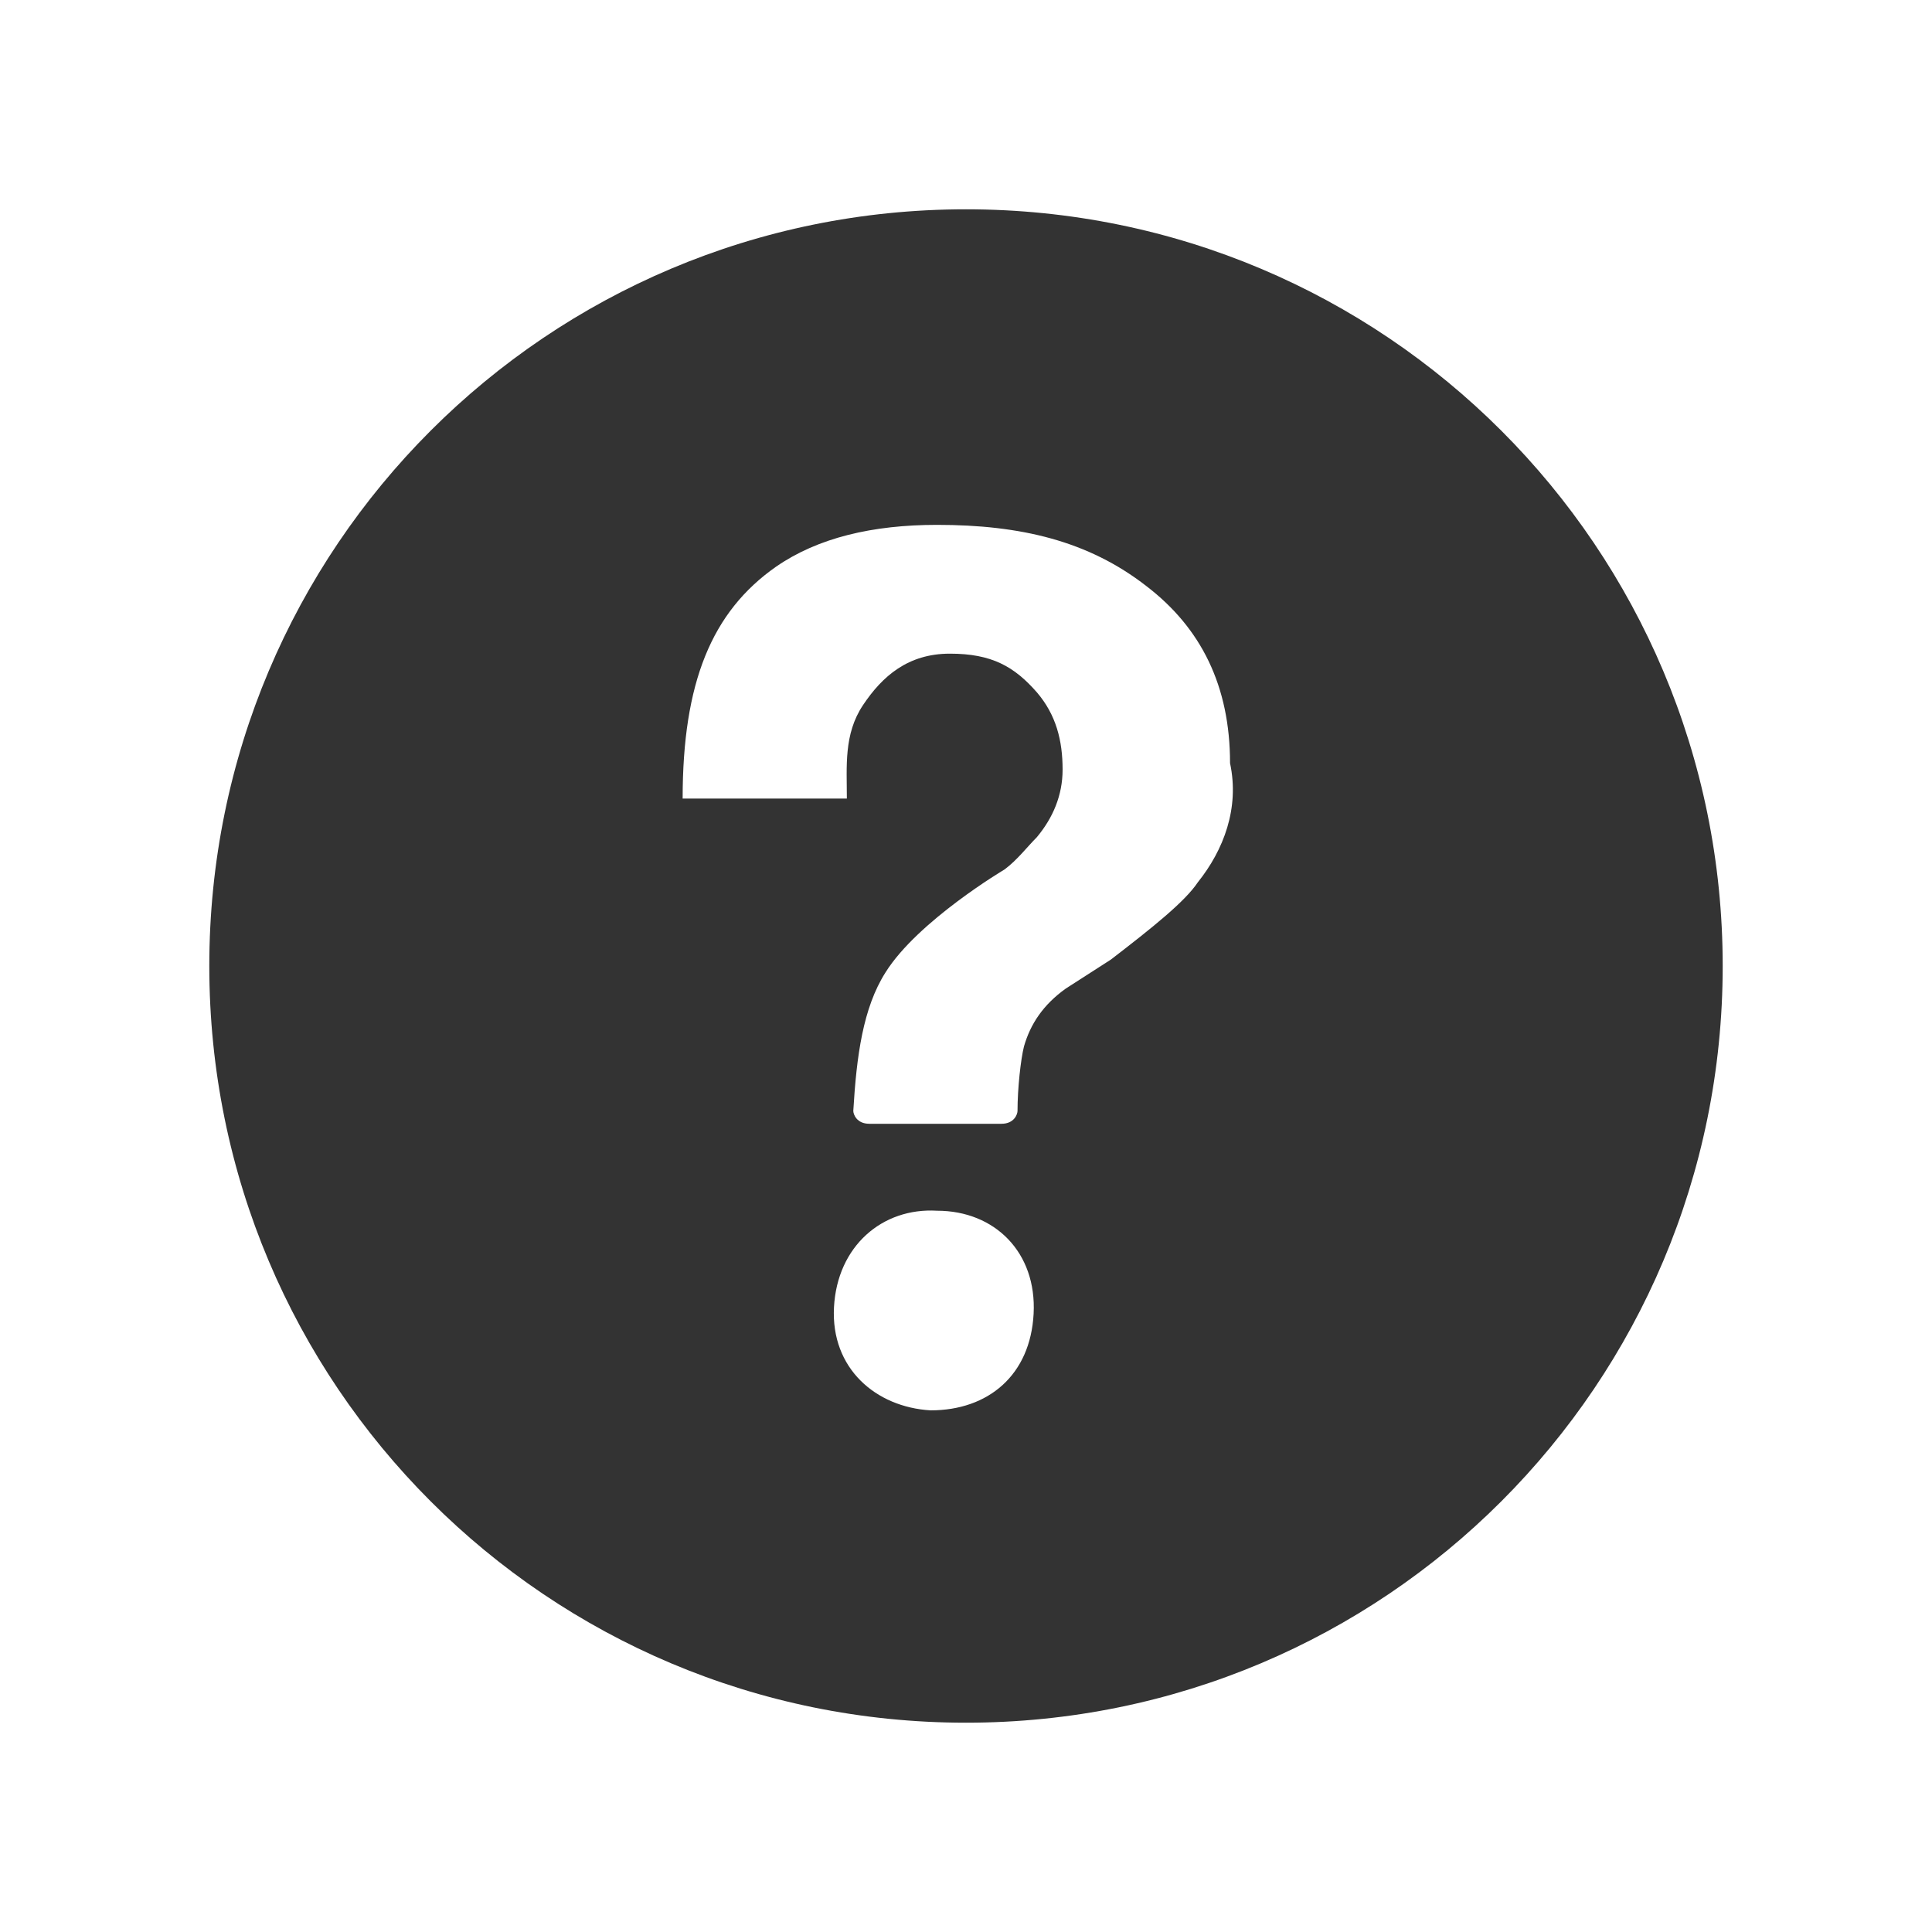
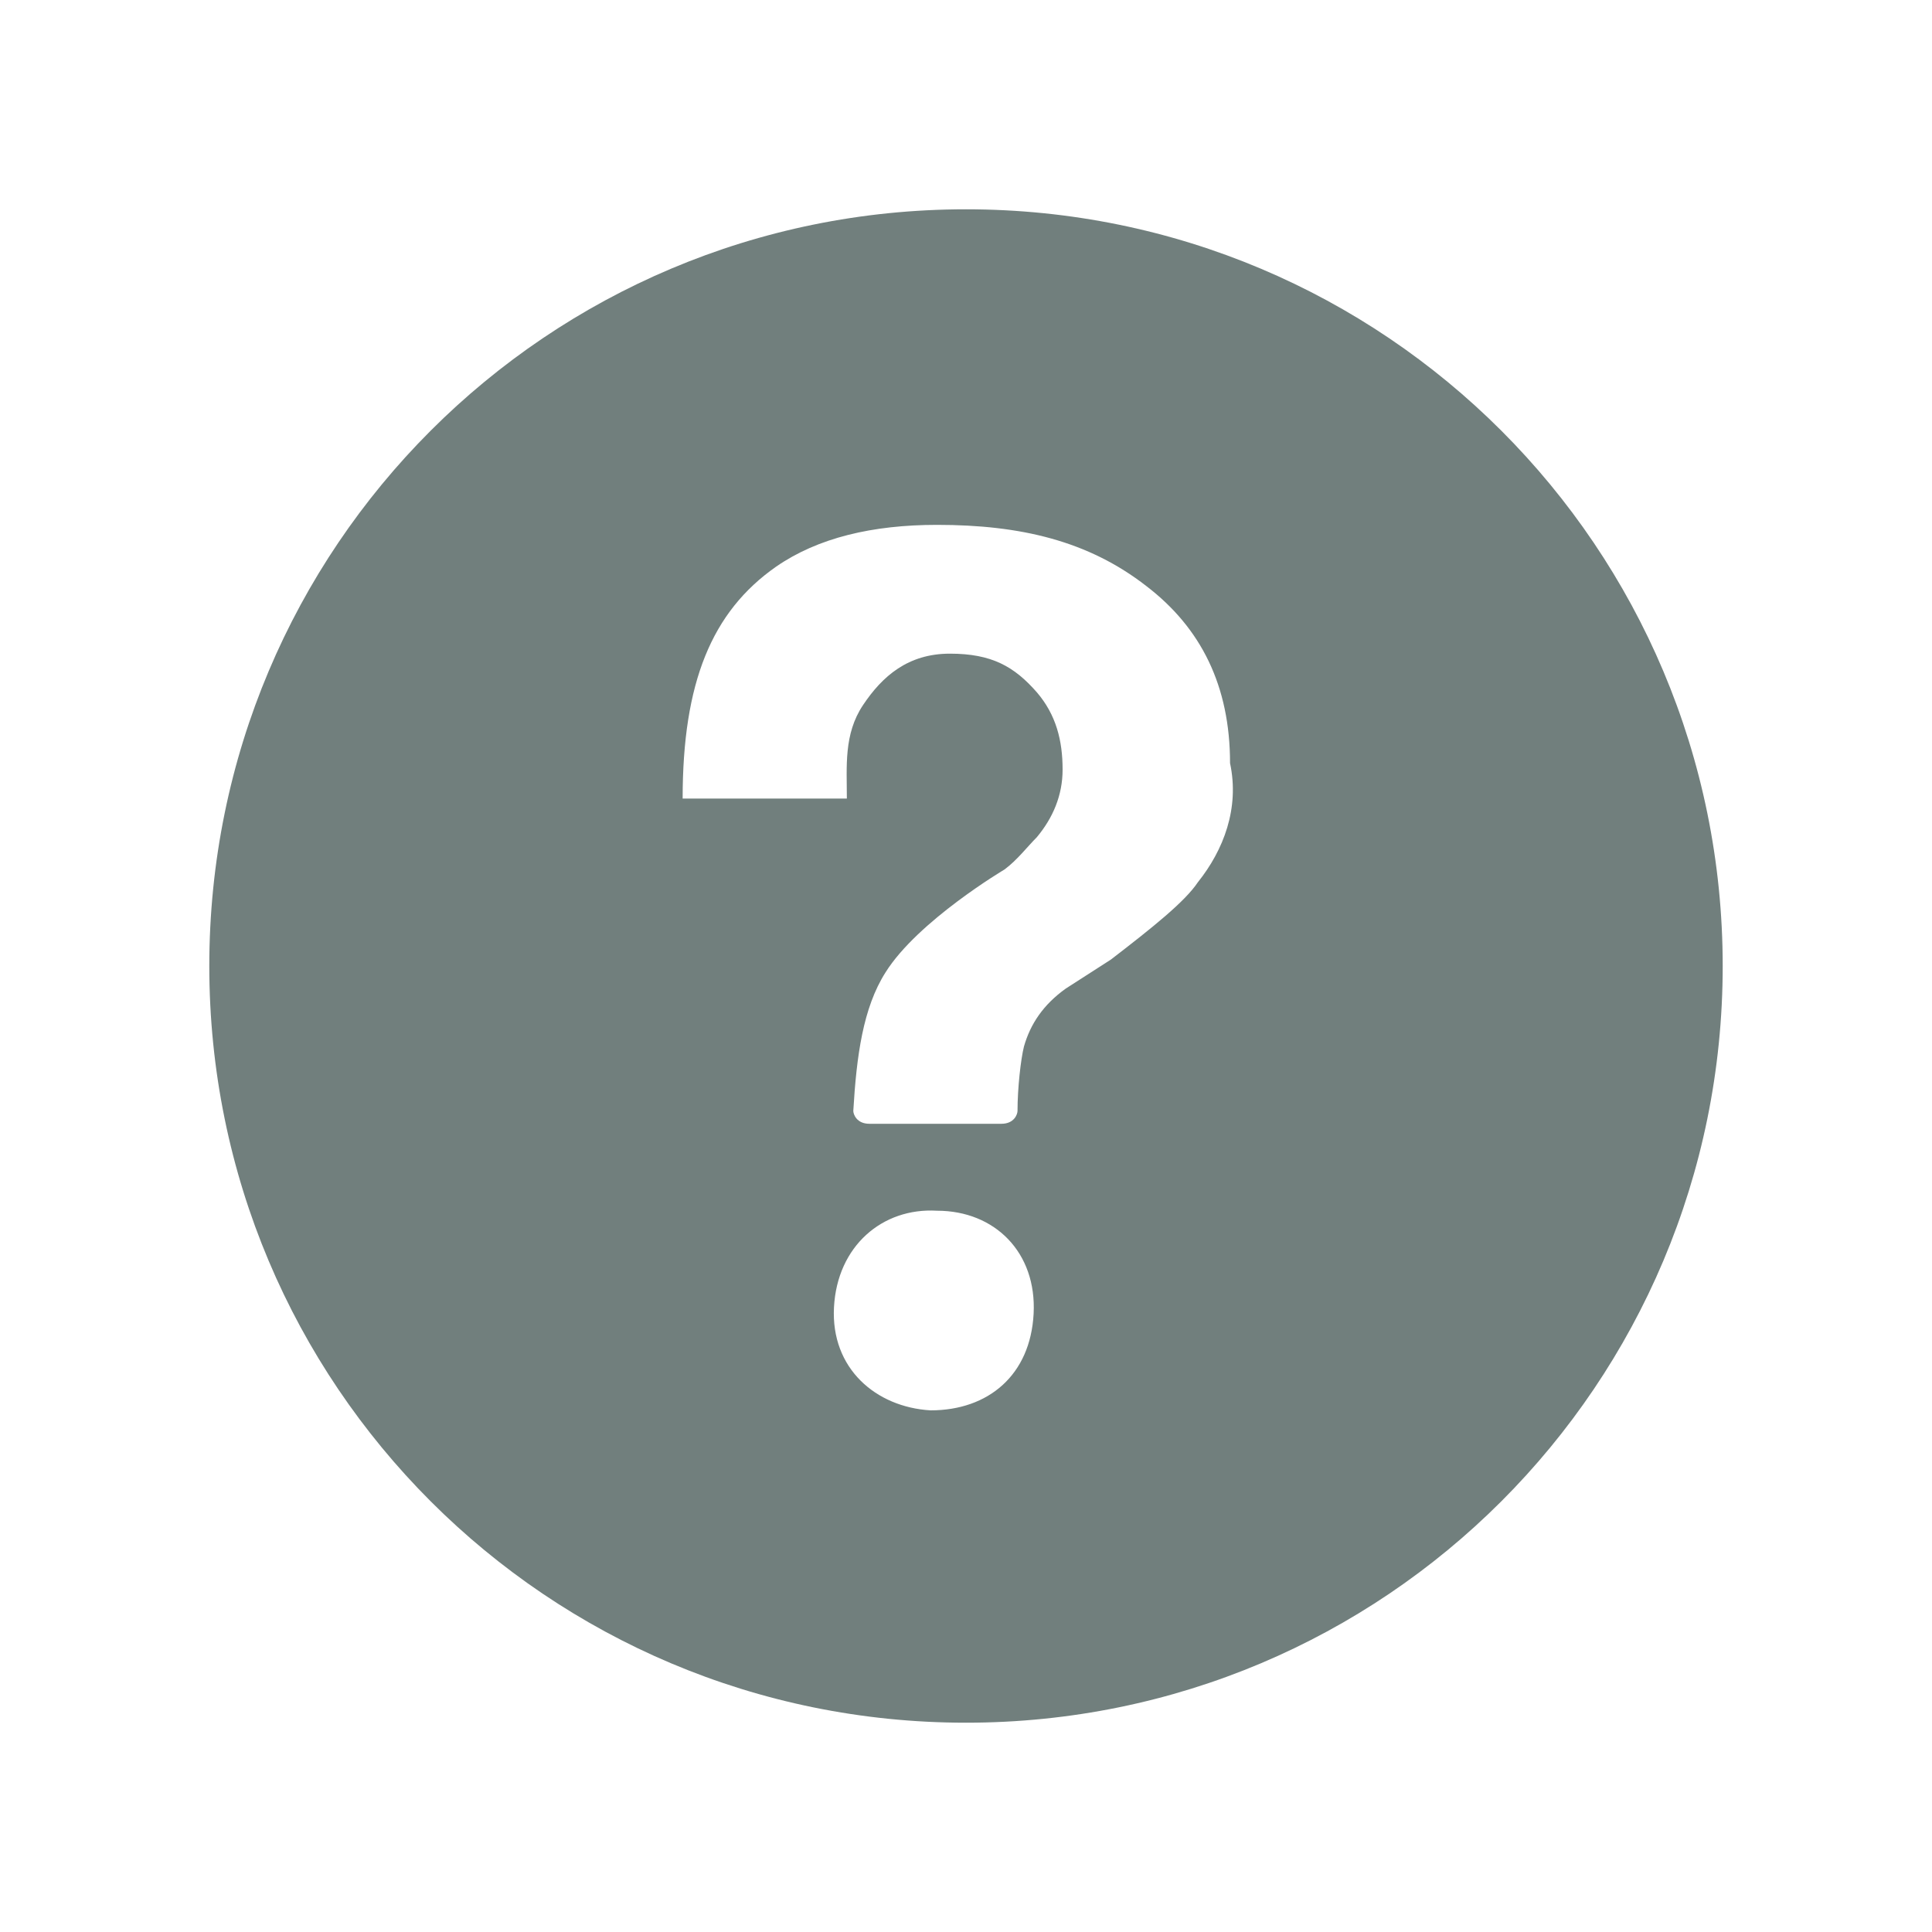
<svg xmlns="http://www.w3.org/2000/svg" version="1.1" id="Layer_1" x="0px" y="0px" viewBox="0 0 60 60" style="enable-background:new 0 0 60 60;" xml:space="preserve">
  <style type="text/css">
- 	.st0{fill:#333333;}
+ 	.st0{fill:#717F7D;}
</style>
  <g id="Shopping_Bag">
</g>
  <g>
-     <path class="st0" d="M30,6.5C17,6.5,6.5,17,6.5,30S17,53.5,30,53.5S53.5,43,53.5,30S43,6.5,30,6.5z M32.1,40.8   c-0.1,1.9-1.4,3-3.2,3c-1.7-0.1-3.1-1.3-3-3.2c0.1-1.9,1.5-3.1,3.2-3C30.9,37.6,32.2,38.9,32.1,40.8z M37.2,27.4   c-0.4,0.6-1.4,1.4-2.7,2.4l-1.4,0.9c-0.7,0.5-1.1,1.1-1.3,1.8c-0.1,0.4-0.2,1.3-0.2,2c0,0.1-0.1,0.4-0.5,0.4s-3.7,0-4.1,0   c-0.4,0-0.5-0.3-0.5-0.4c0.1-1.7,0.3-3.2,1-4.3c1-1.6,3.7-3.2,3.7-3.2c0.4-0.3,0.7-0.7,1-1c0.5-0.6,0.8-1.3,0.8-2.1   c0-0.9-0.2-1.7-0.8-2.4c-0.7-0.8-1.4-1.2-2.7-1.2c-1.3,0-2.1,0.7-2.7,1.6c-0.6,0.9-0.5,1.9-0.5,2.9h-5.1c0-3.6,0.9-5.8,2.9-7.2   c1.3-0.9,3-1.3,5-1.3c2.6,0,4.7,0.5,6.5,1.9c1.7,1.3,2.6,3.1,2.6,5.5C38.5,25.1,38,26.4,37.2,27.4z" />
+     <path class="st0" d="M30,6.5C17,6.5,6.5,17,6.5,30S17,53.5,30,53.5S53.5,43,53.5,30S43,6.5,30,6.5z M32.1,40.8   c-0.1,1.9-1.4,3-3.2,3c-1.7-0.1-3.1-1.3-3-3.2s1.5-3.1,3.2-3C30.9,37.6,32.2,38.9,32.1,40.8z M37.2,27.4c-0.4,0.6-1.4,1.4-2.7,2.4   l-1.4,0.9c-0.7,0.5-1.1,1.1-1.3,1.8c-0.1,0.4-0.2,1.3-0.2,2c0,0.1-0.1,0.4-0.5,0.4s-3.7,0-4.1,0s-0.5-0.3-0.5-0.4   c0.1-1.7,0.3-3.2,1-4.3c1-1.6,3.7-3.2,3.7-3.2c0.4-0.3,0.7-0.7,1-1c0.5-0.6,0.8-1.3,0.8-2.1c0-0.9-0.2-1.7-0.8-2.4   c-0.7-0.8-1.4-1.2-2.7-1.2c-1.3,0-2.1,0.7-2.7,1.6s-0.5,1.9-0.5,2.9h-5.1c0-3.6,0.9-5.8,2.9-7.2c1.3-0.9,3-1.3,5-1.3   c2.6,0,4.7,0.5,6.5,1.9c1.7,1.3,2.6,3.1,2.6,5.5C38.5,25.1,38,26.4,37.2,27.4z" />
  </g>
</svg>
